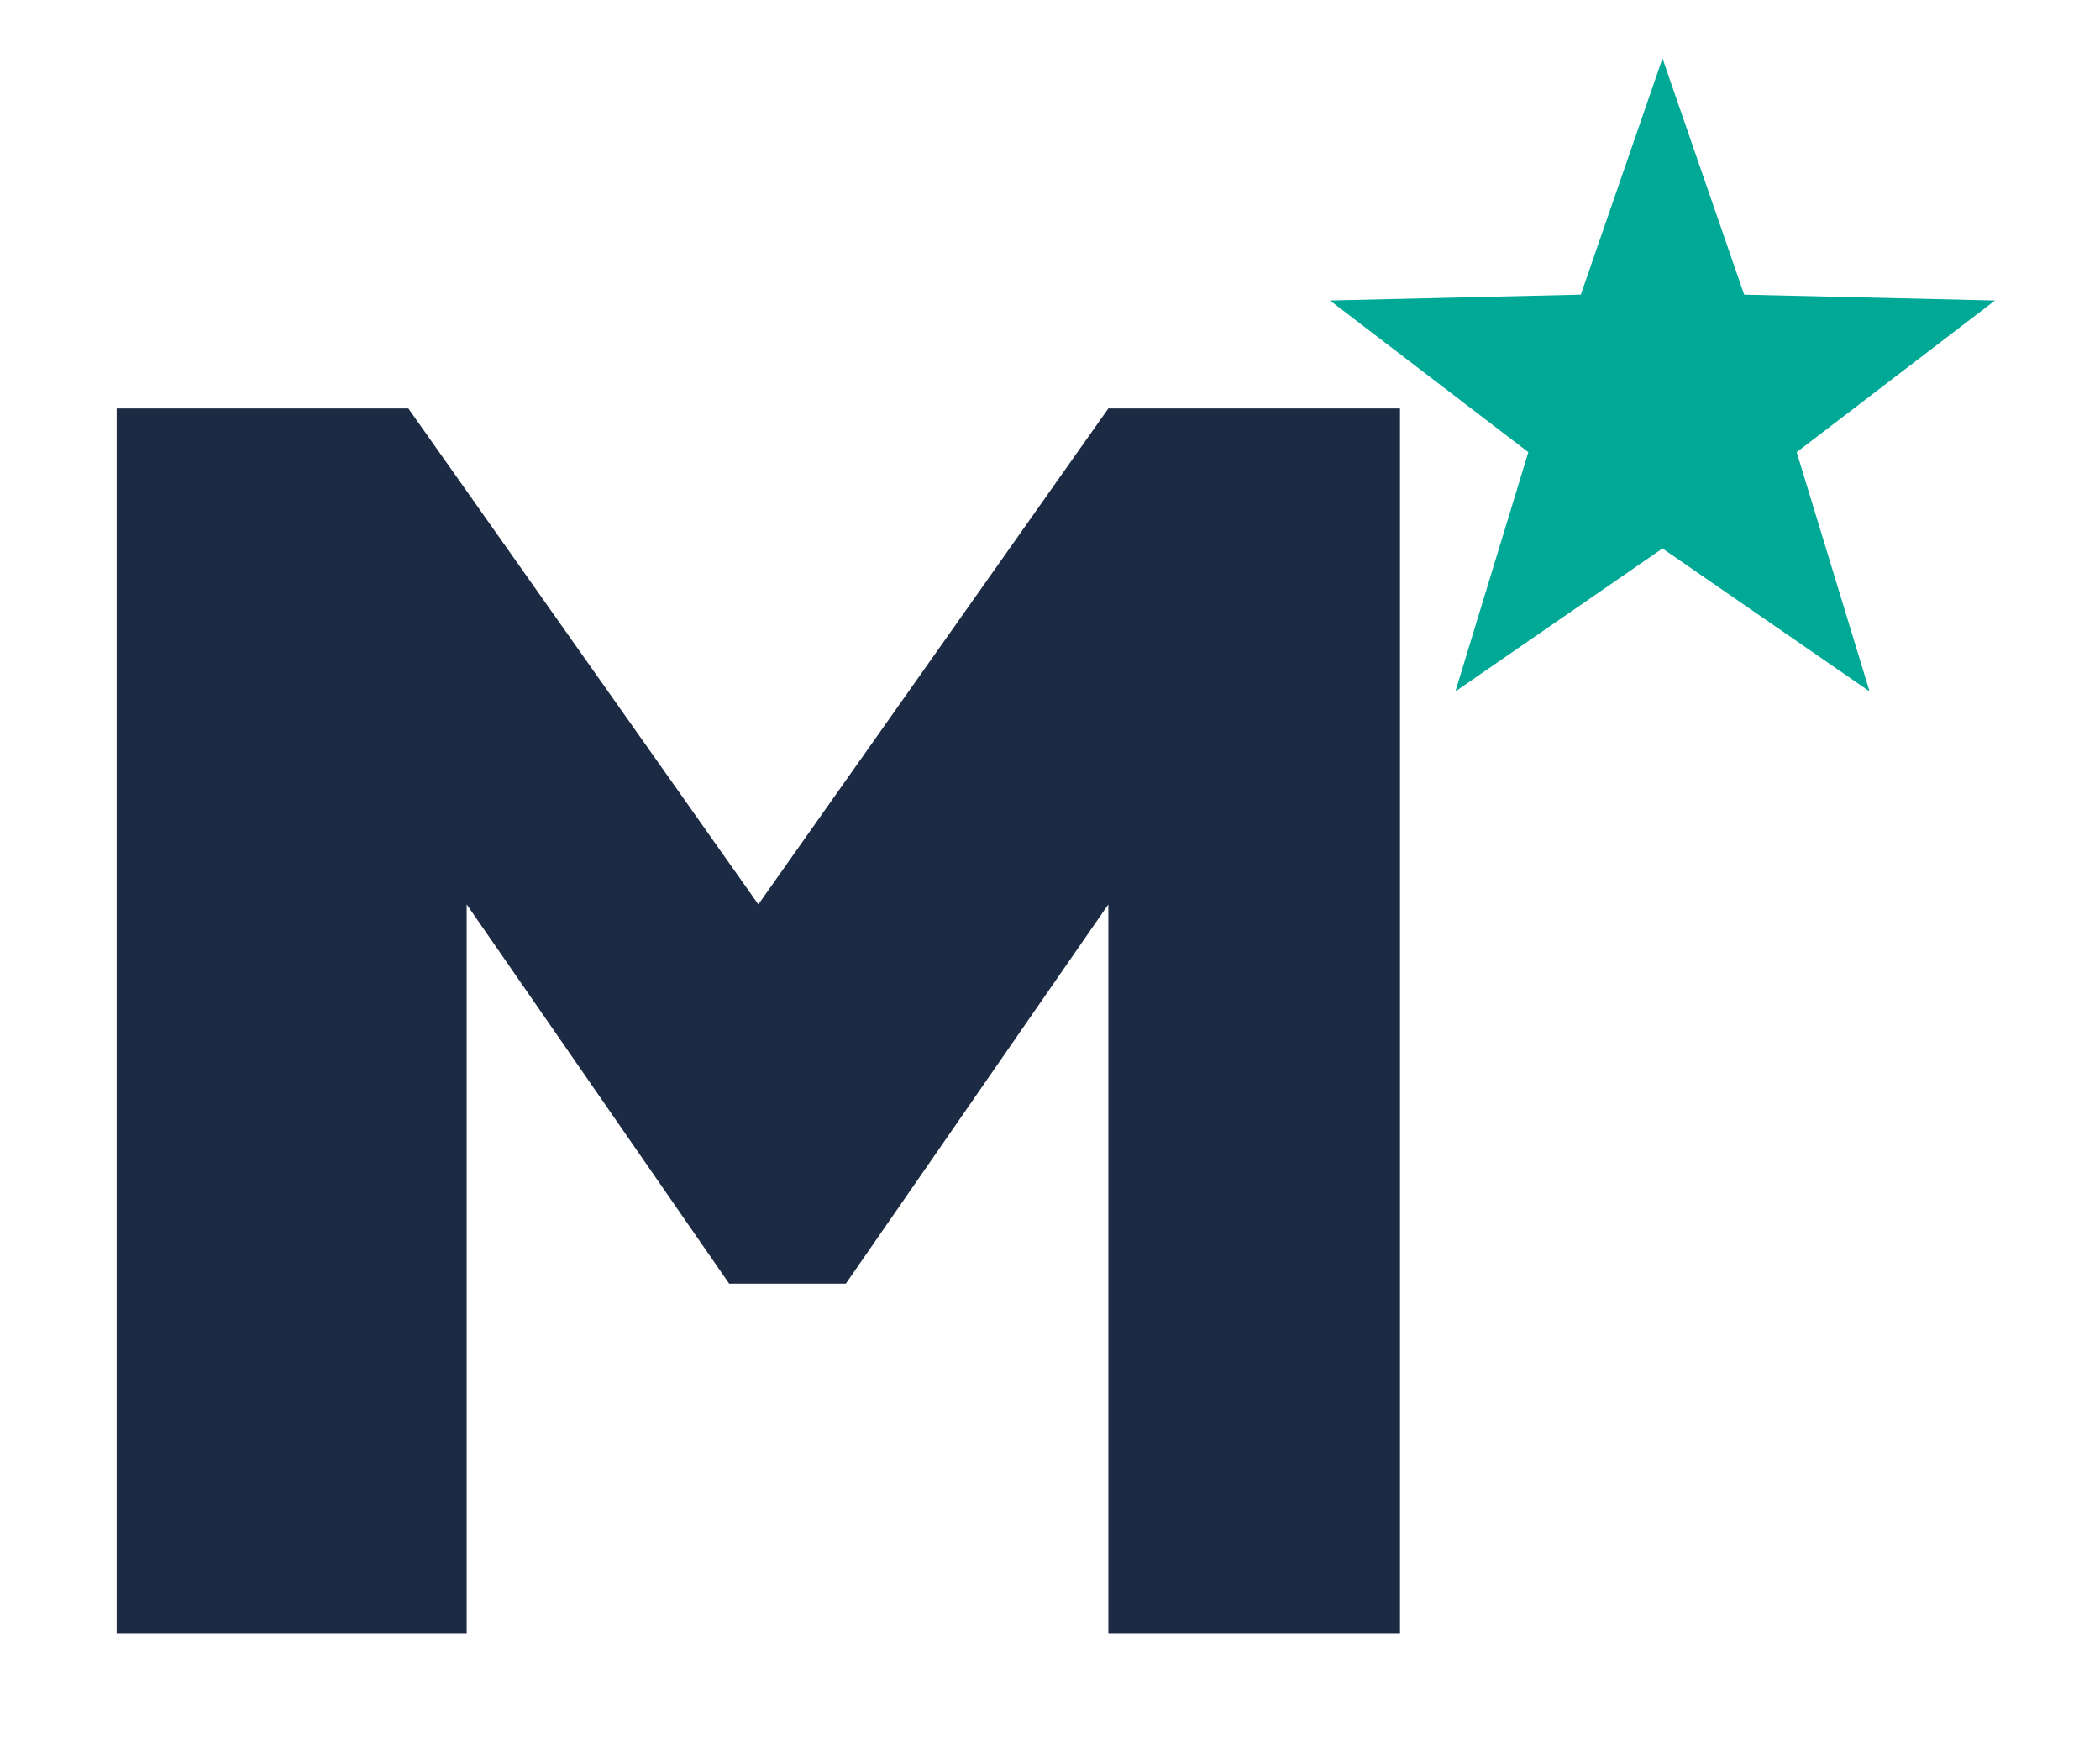
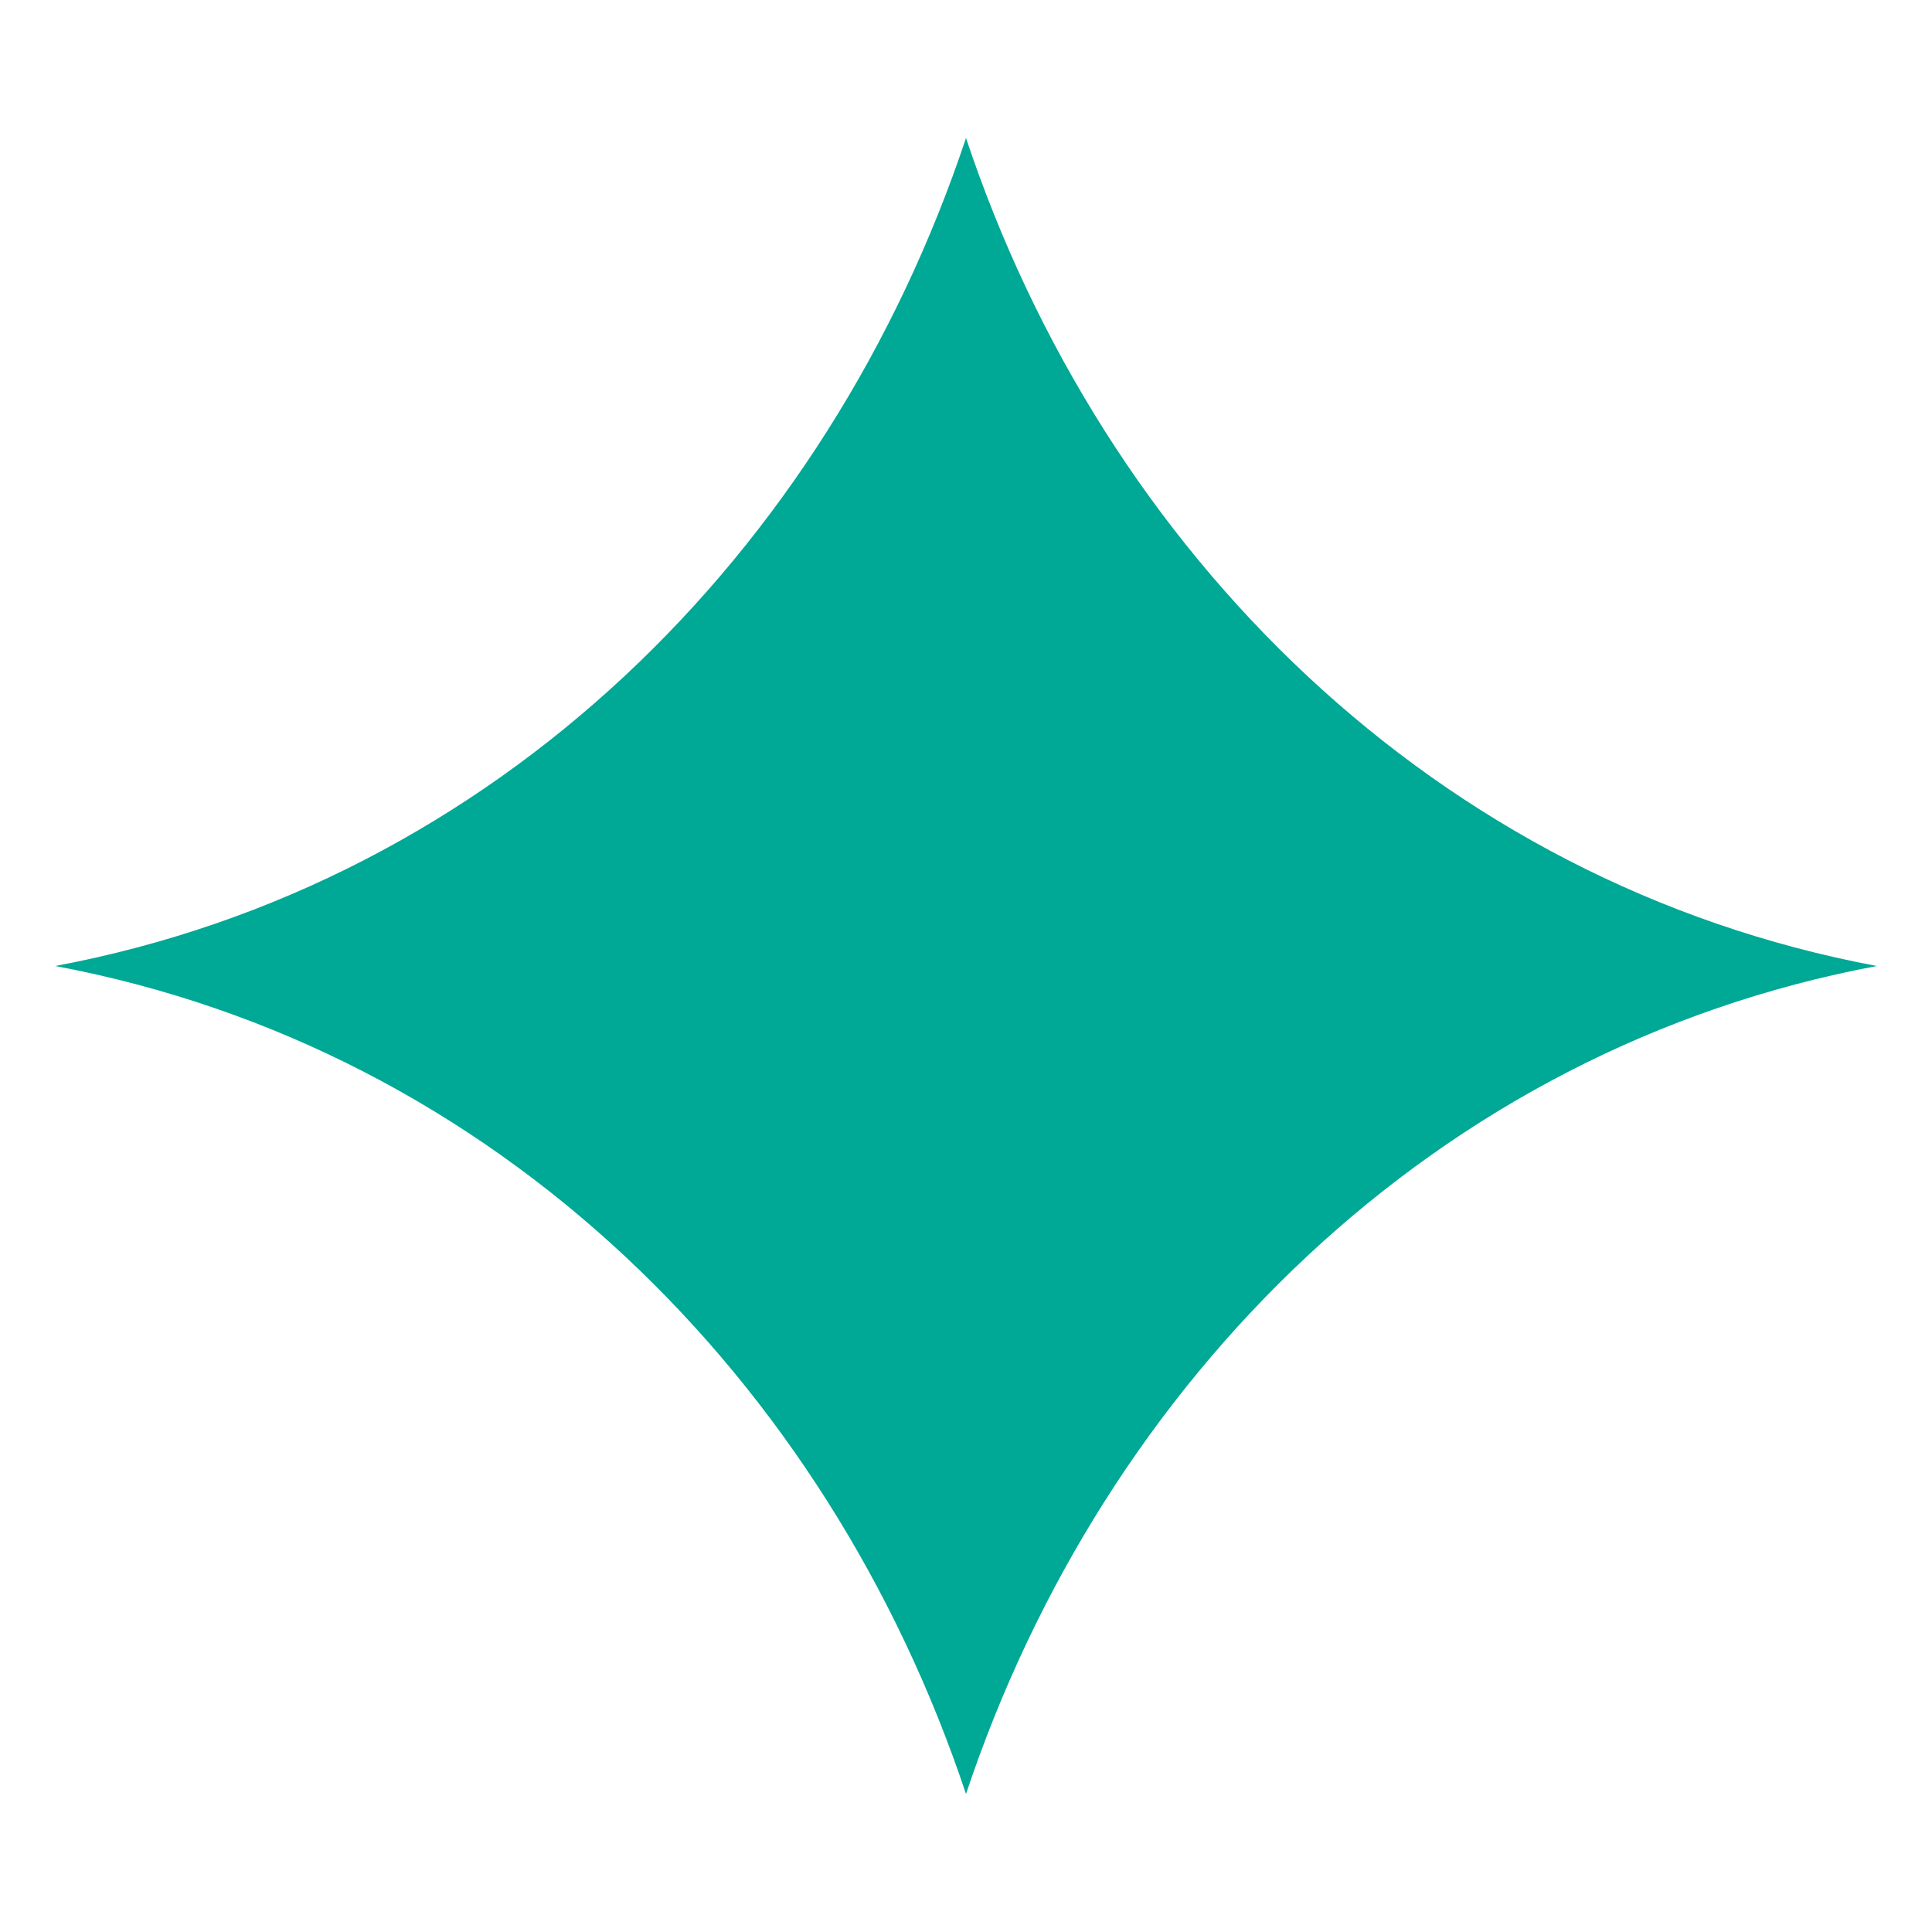
- <svg xmlns="http://www.w3.org/2000/svg" viewBox="0 0 72 60" role="img" aria-label="Mahastar Medical Billing">
-   <path d="M4 56V14h10l12 17 12-17h10v42H38V31l-9 13h-4l-9-13v25z" fill="#1D2A44" />
-   <path d="M 57.0,2.0 L 59.8,10.1 L 68.4,10.3 L 61.6,15.5 L 64.1,23.7 L 57.0,18.8 L 49.9,23.7 L 52.4,15.5 L 45.6,10.3 L 54.2,10.1 Z" fill="#00A896" />
+ <svg xmlns="http://www.w3.org/2000/svg" viewBox="0 0 70 70" role="img" aria-label="Mahastar Medical Billing">
+   <path d="M 35,5 C 40,20 52,32 68,35 C 52,38 40,50 35,65 C 30,50 18,38 2,35 C 18,32 30,20 35,5 Z" fill="#00A896" />
</svg>
